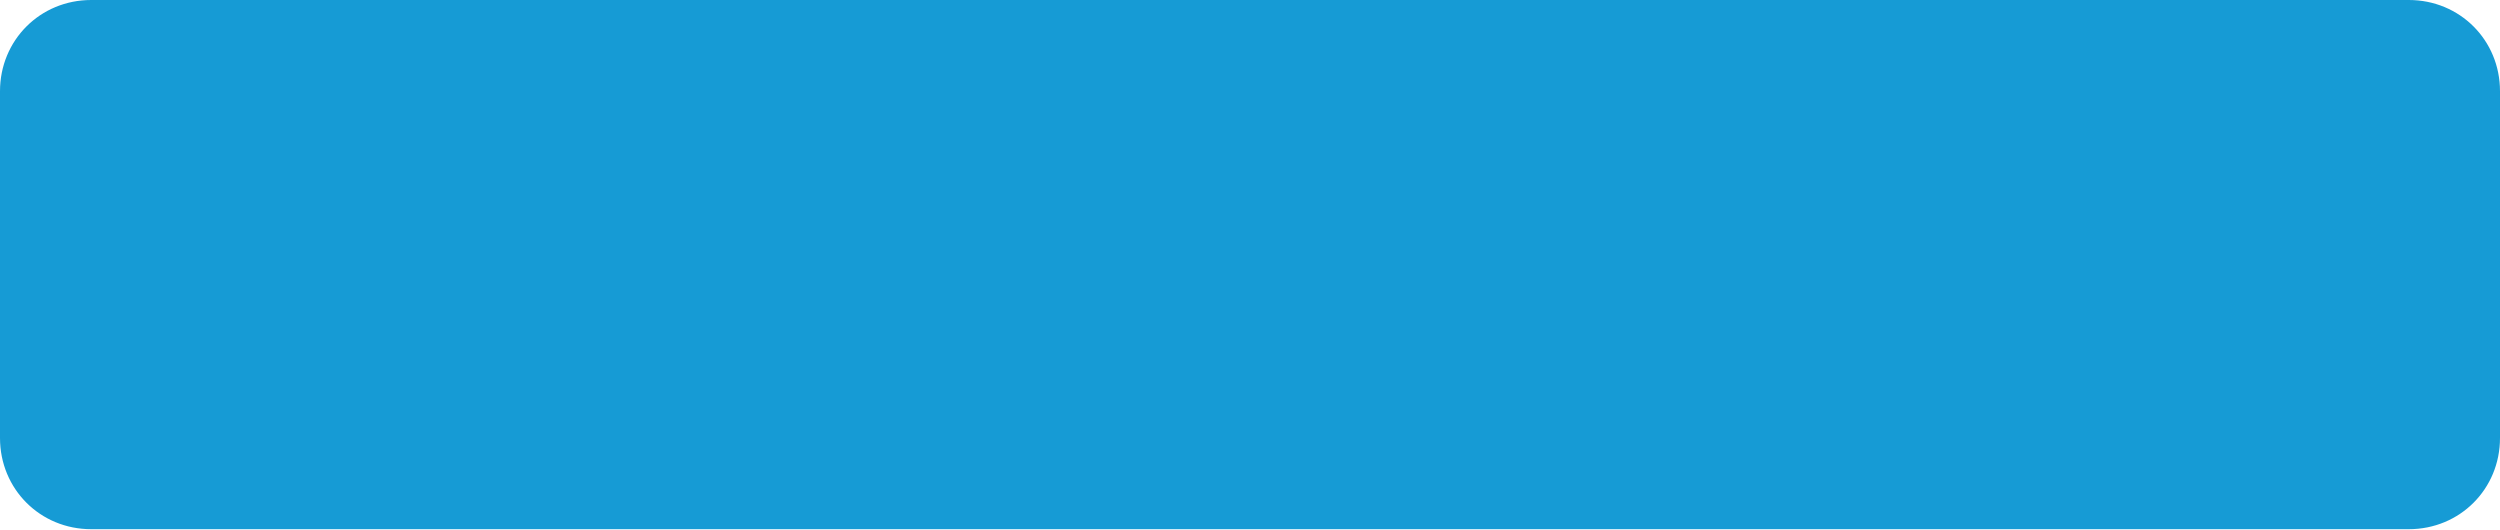
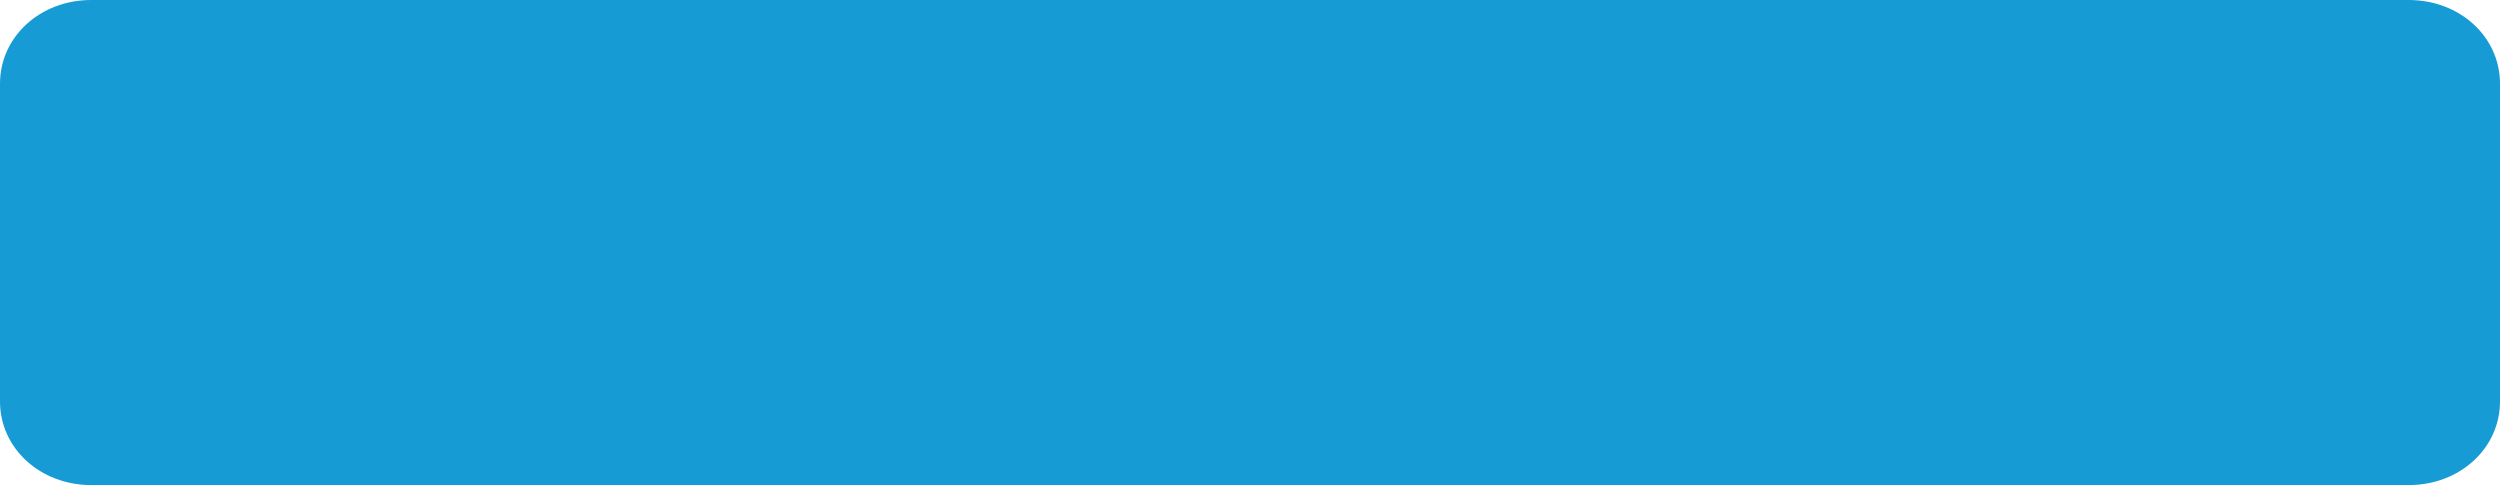
- <svg xmlns="http://www.w3.org/2000/svg" version="1.1" width="137px" height="29px">
-   <g transform="matrix(1 0 0 1 -520 -421 )">
-     <path d="M 0 24  L 0 5  C 0 2.2  2.2 0  5 0  L 71.667 0  L 75 0  L 85 0  L 88.333 0  L 132 0  C 134.8 0  137 2.2  137 5  L 137 24  C 137 26.8  134.8 29  132 29  L 81.667 29  L 5 29  C 2.2 29  0 26.8  0 24  Z " fill-rule="nonzero" fill="#169bd5" stroke="none" transform="matrix(1 0 0 1 520 421 )" />
+ <svg xmlns="http://www.w3.org/2000/svg" version="1.1" width="134px" height="26px">
+   <g transform="matrix(1 0 0 1 -567 -422 )">
+     <path d="M 0 21.517  L 0 4.483  C 0 1.972  2.152 0  4.891 0  L 70.097 0  L 73.358 0  L 83.139 0  L 86.399 0  L 129.109 0  C 131.848 0  134 1.972  134 4.483  L 134 21.517  C 134 24.028  131.848 26  129.109 26  L 79.878 26  L 4.891 26  C 2.152 26  0 24.028  0 21.517  Z " fill-rule="nonzero" fill="#169bd5" stroke="none" transform="matrix(1 0 0 1 567 422 )" />
  </g>
</svg>
